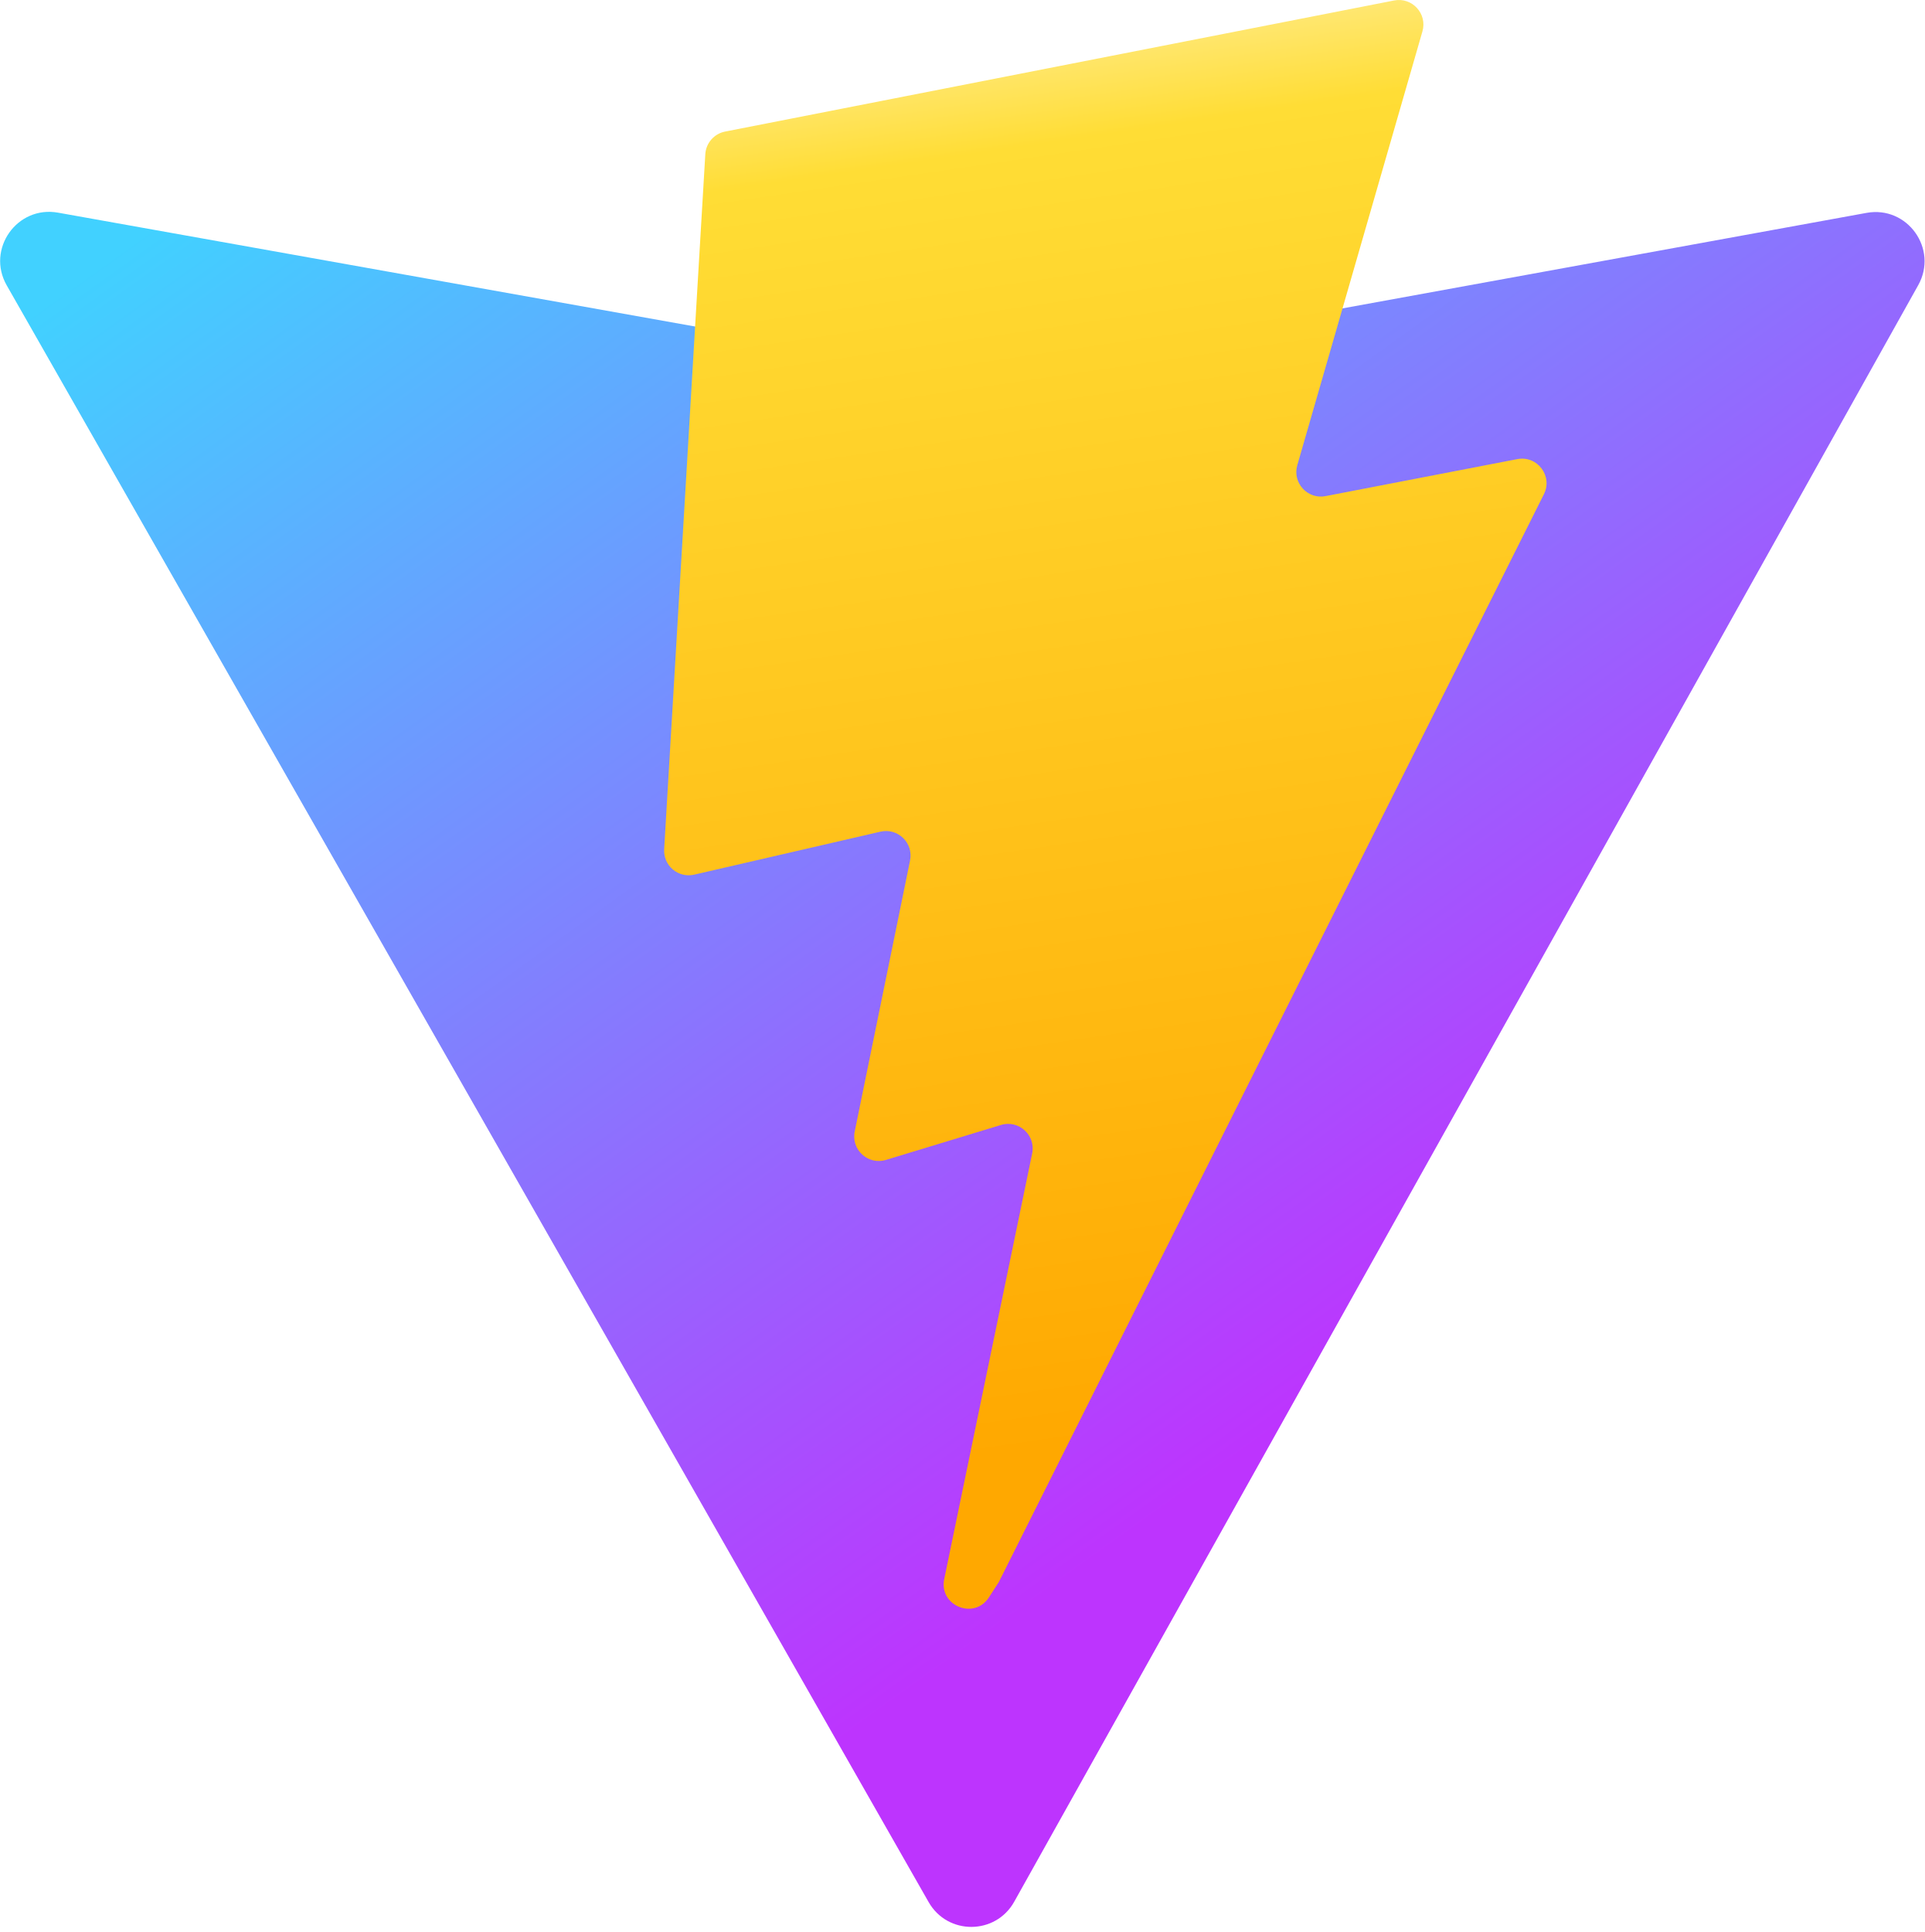
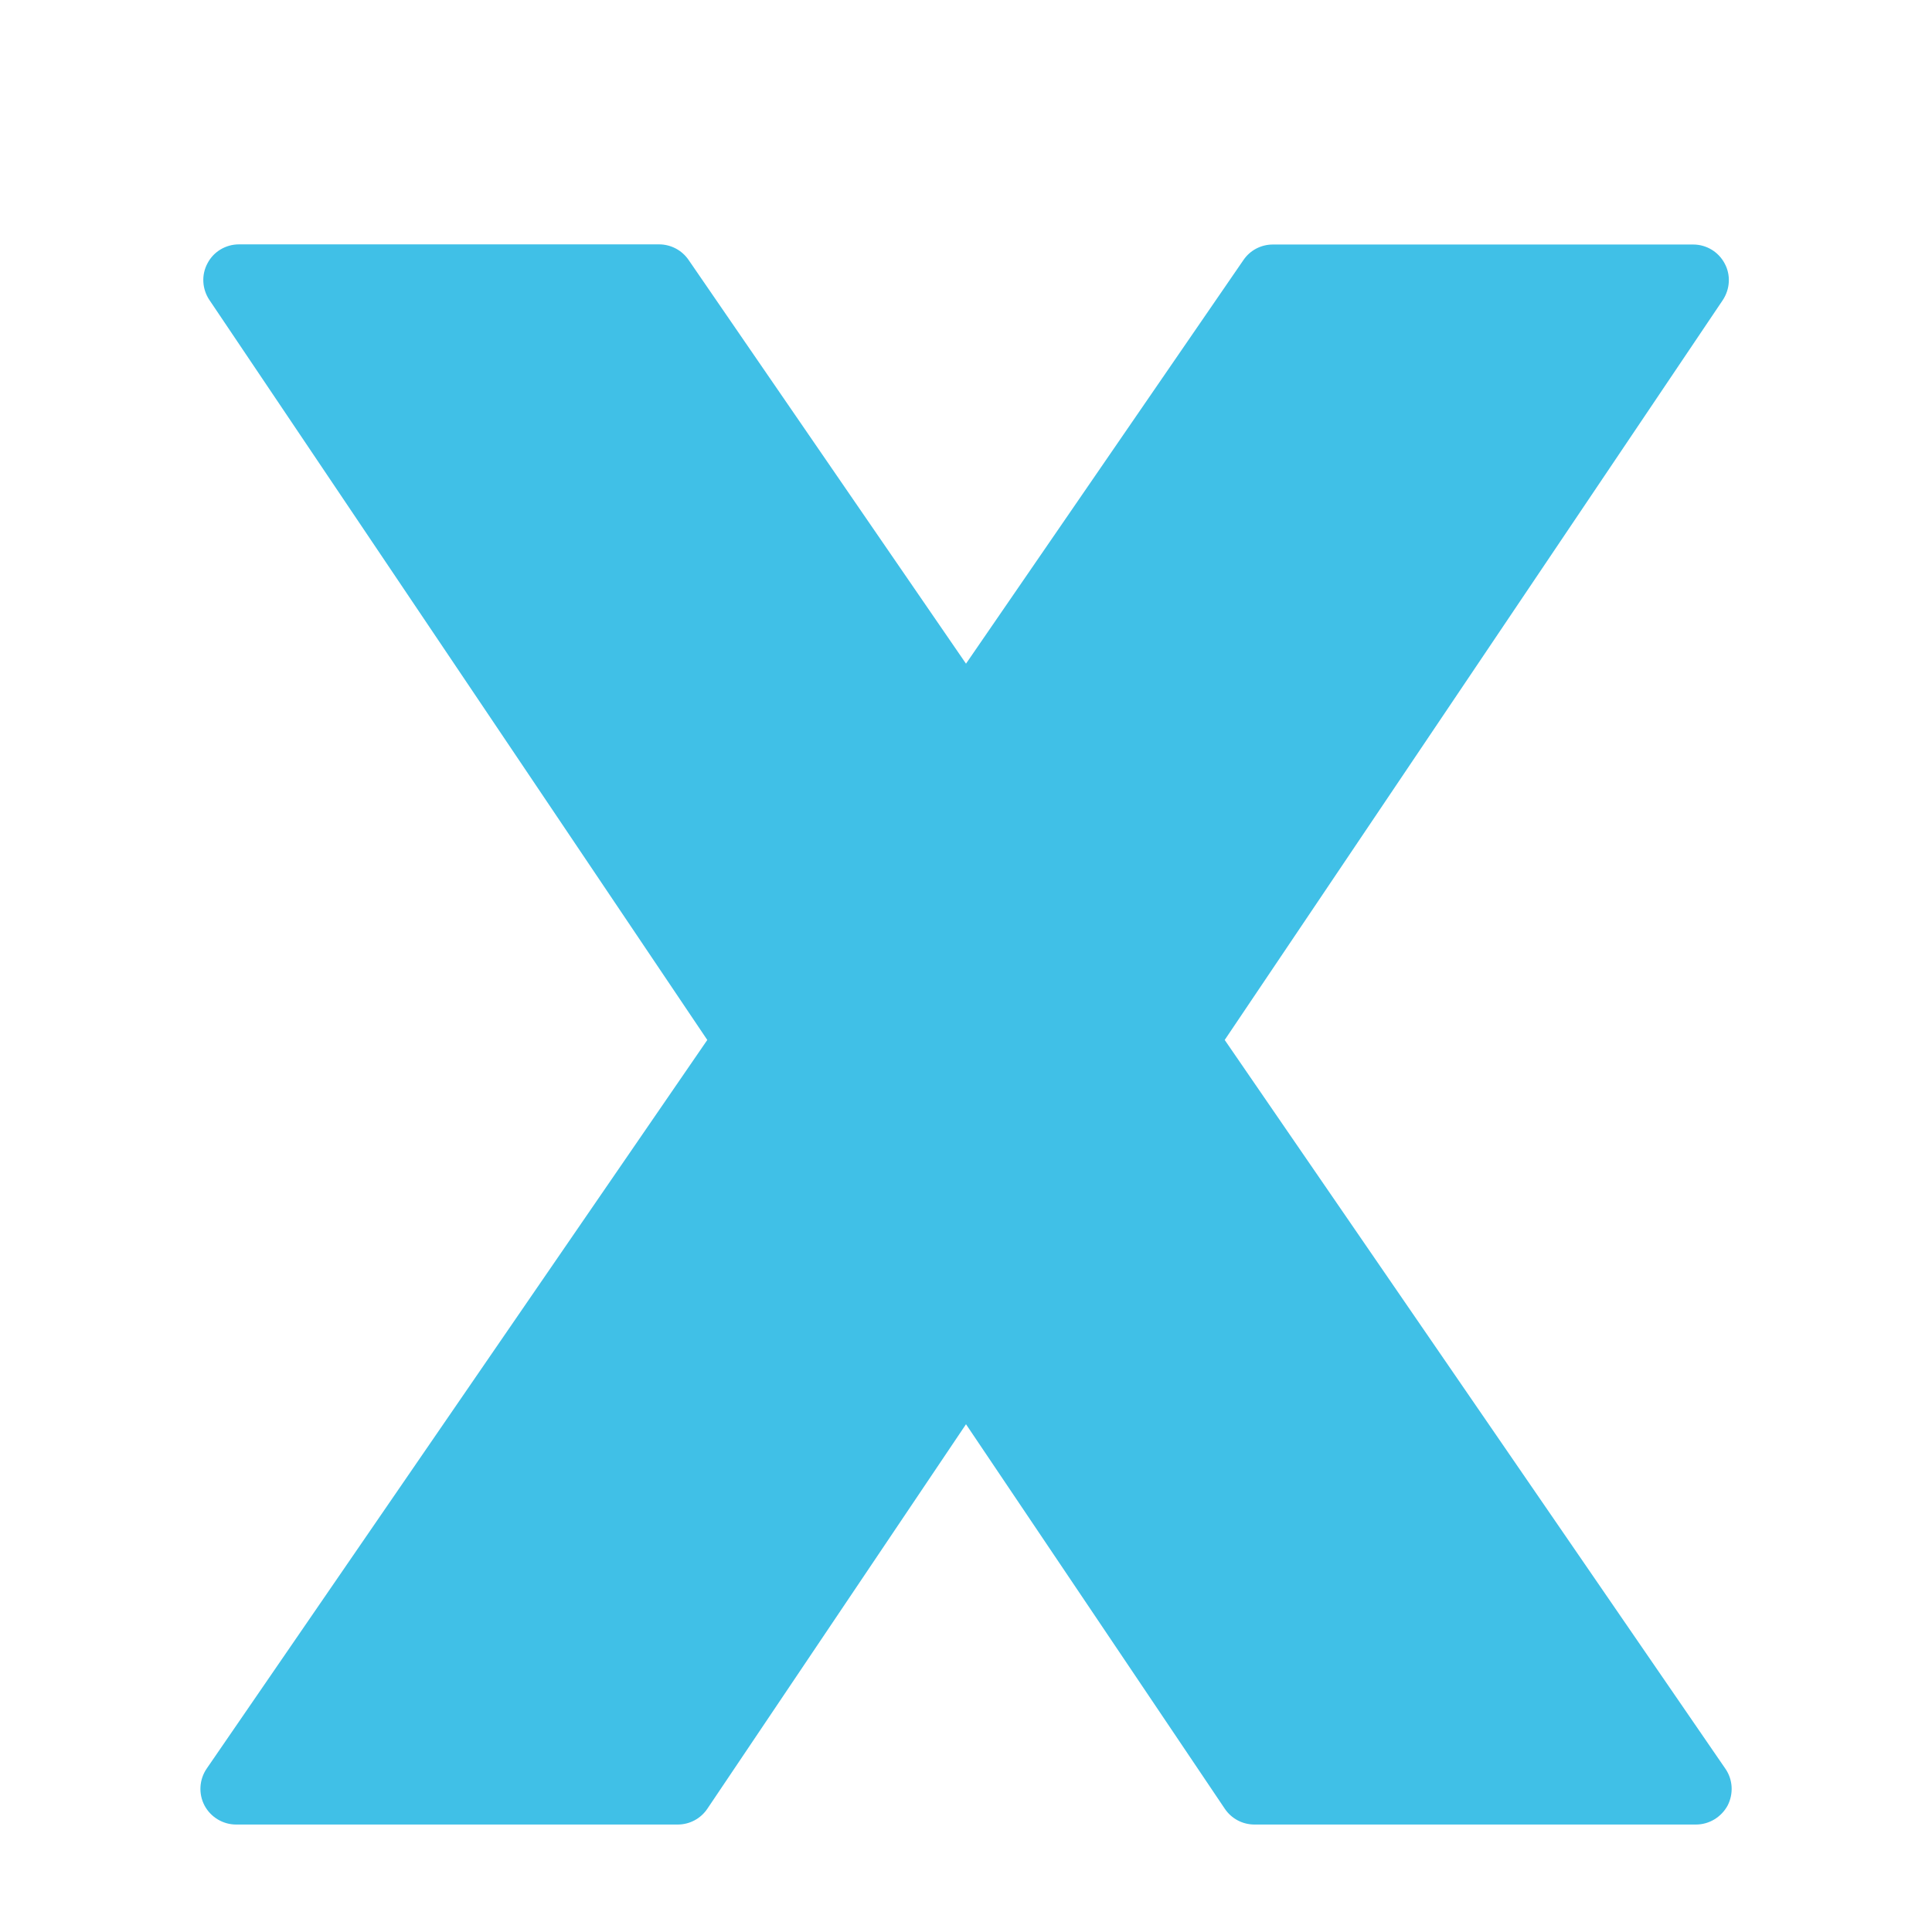
- <svg xmlns="http://www.w3.org/2000/svg" aria-hidden="true" role="img" class="iconify iconify--logos" width="31.88" height="32" preserveAspectRatio="xMidYMid meet" viewBox="0 0 256 257">
-   <defs>
-     <linearGradient id="IconifyId1813088fe1fbc01fb466" x1="-.828%" x2="57.636%" y1="7.652%" y2="78.411%">
-       <stop offset="0%" stop-color="#41D1FF" />
-       <stop offset="100%" stop-color="#BD34FE" />
-     </linearGradient>
-     <linearGradient id="IconifyId1813088fe1fbc01fb467" x1="43.376%" x2="50.316%" y1="2.242%" y2="89.03%">
-       <stop offset="0%" stop-color="#FFEA83" />
-       <stop offset="8.333%" stop-color="#FFDD35" />
-       <stop offset="100%" stop-color="#FFA800" />
-     </linearGradient>
-   </defs>
-   <path fill="url(#IconifyId1813088fe1fbc01fb466)" d="M255.153 37.938L134.897 252.976c-2.483 4.44-8.862 4.466-11.382.048L.875 37.958c-2.746-4.814 1.371-10.646 6.827-9.67l120.385 21.517a6.537 6.537 0 0 0 2.322-.004l117.867-21.483c5.438-.991 9.574 4.796 6.877 9.62Z" />
-   <path fill="url(#IconifyId1813088fe1fbc01fb467)" d="M185.432.063L96.44 17.501a3.268 3.268 0 0 0-2.634 3.014l-5.474 92.456a3.268 3.268 0 0 0 3.997 3.378l24.777-5.718c2.318-.535 4.413 1.507 3.936 3.838l-7.361 36.047c-.495 2.426 1.782 4.5 4.151 3.78l15.304-4.649c2.372-.72 4.652 1.36 4.15 3.788l-11.698 56.621c-.732 3.542 3.979 5.473 5.943 2.437l1.313-2.028l72.516-144.72c1.215-2.423-.88-5.186-3.54-4.672l-25.505 4.922c-2.396.462-4.435-1.77-3.759-4.114l16.646-57.705c.677-2.35-1.37-4.583-3.769-4.113Z" />
+ <svg xmlns="http://www.w3.org/2000/svg" width="800px" height="800px" viewBox="0 0 128 128" aria-hidden="true" role="img" class="iconify iconify--noto" preserveAspectRatio="xMidYMid meet">
+   <path d="M114.31 117.18L81.14 68.9l33-49.02c.48-.73.54-1.66.12-2.43a2.357 2.357 0 0 0-2.08-1.25H84.33c-.78 0-1.51.38-1.95 1.03L64 43.97L45.62 17.22a2.373 2.373 0 0 0-1.95-1.03H15.83c-.87 0-1.68.48-2.08 1.25c-.42.77-.36 1.71.12 2.43L46.86 68.9l-33.17 48.28c-.49.72-.55 1.66-.14 2.44c.41.77 1.22 1.26 2.09 1.26H44.9c.79 0 1.52-.39 1.96-1.04L64 94.36l17.15 25.48c.44.65 1.17 1.04 1.96 1.04h29.25c.88 0 1.68-.49 2.1-1.26c.4-.78.35-1.72-.15-2.44z" fill="#40C0E7" />
</svg>
